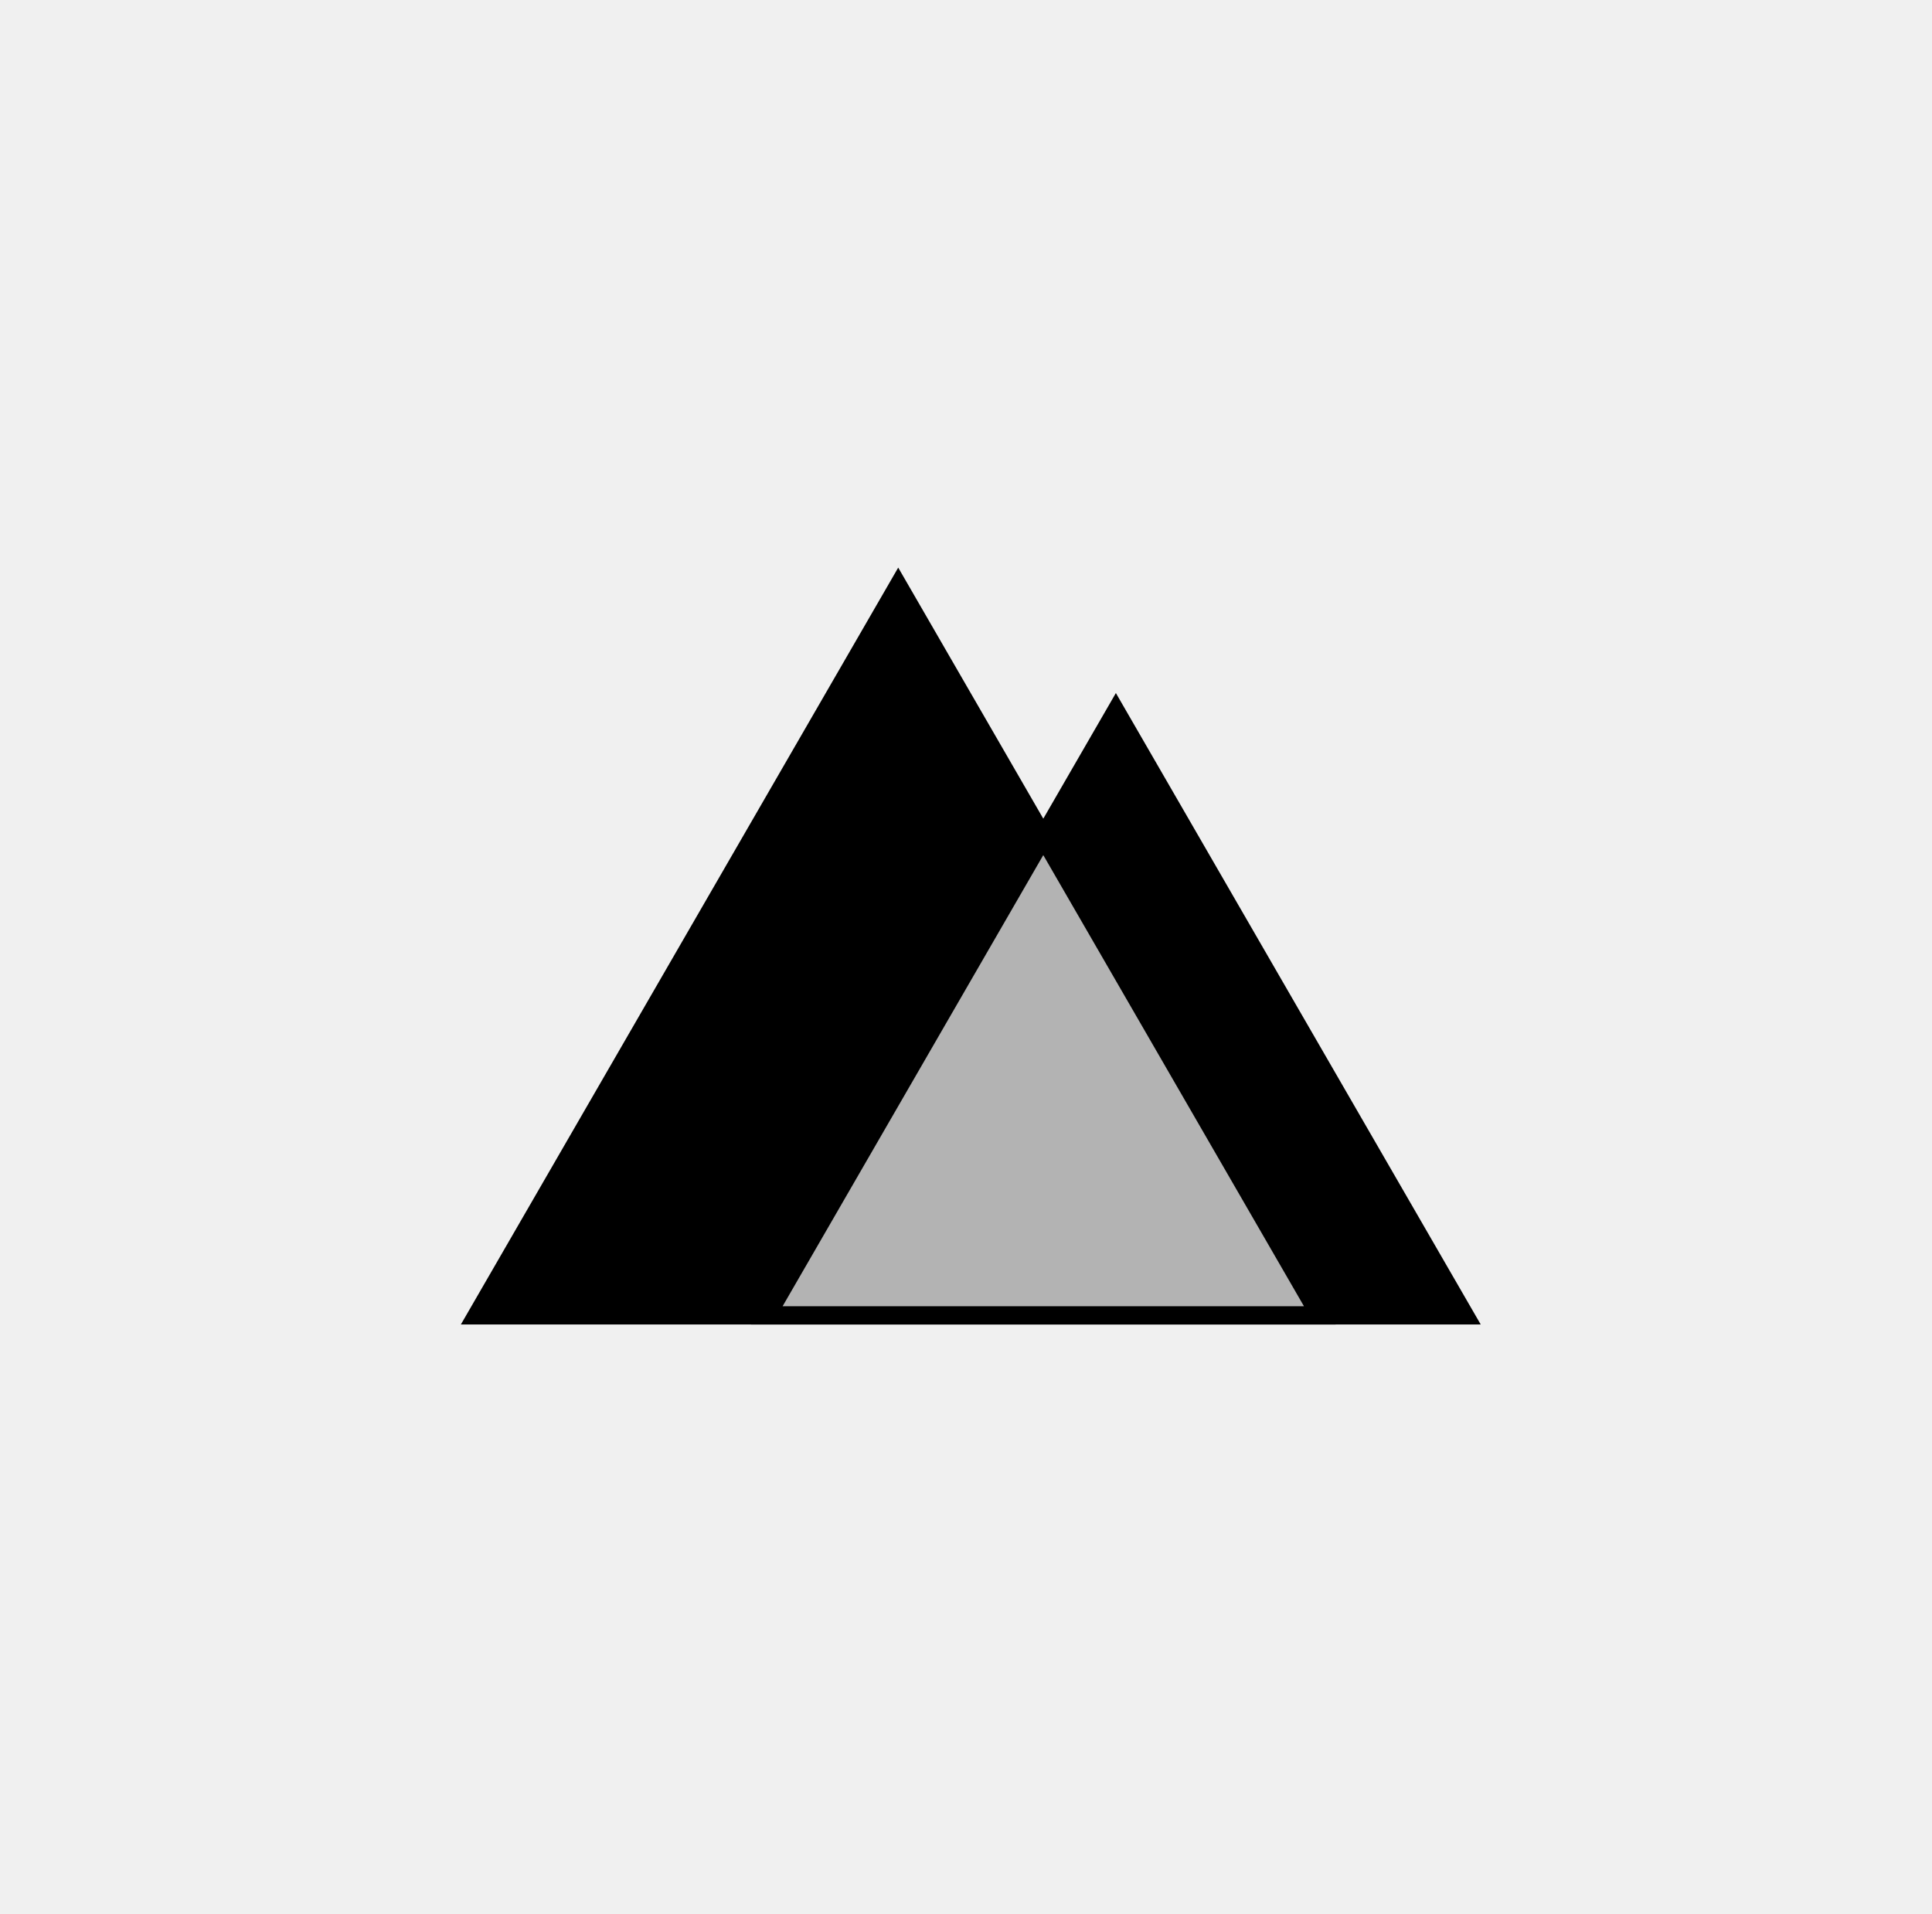
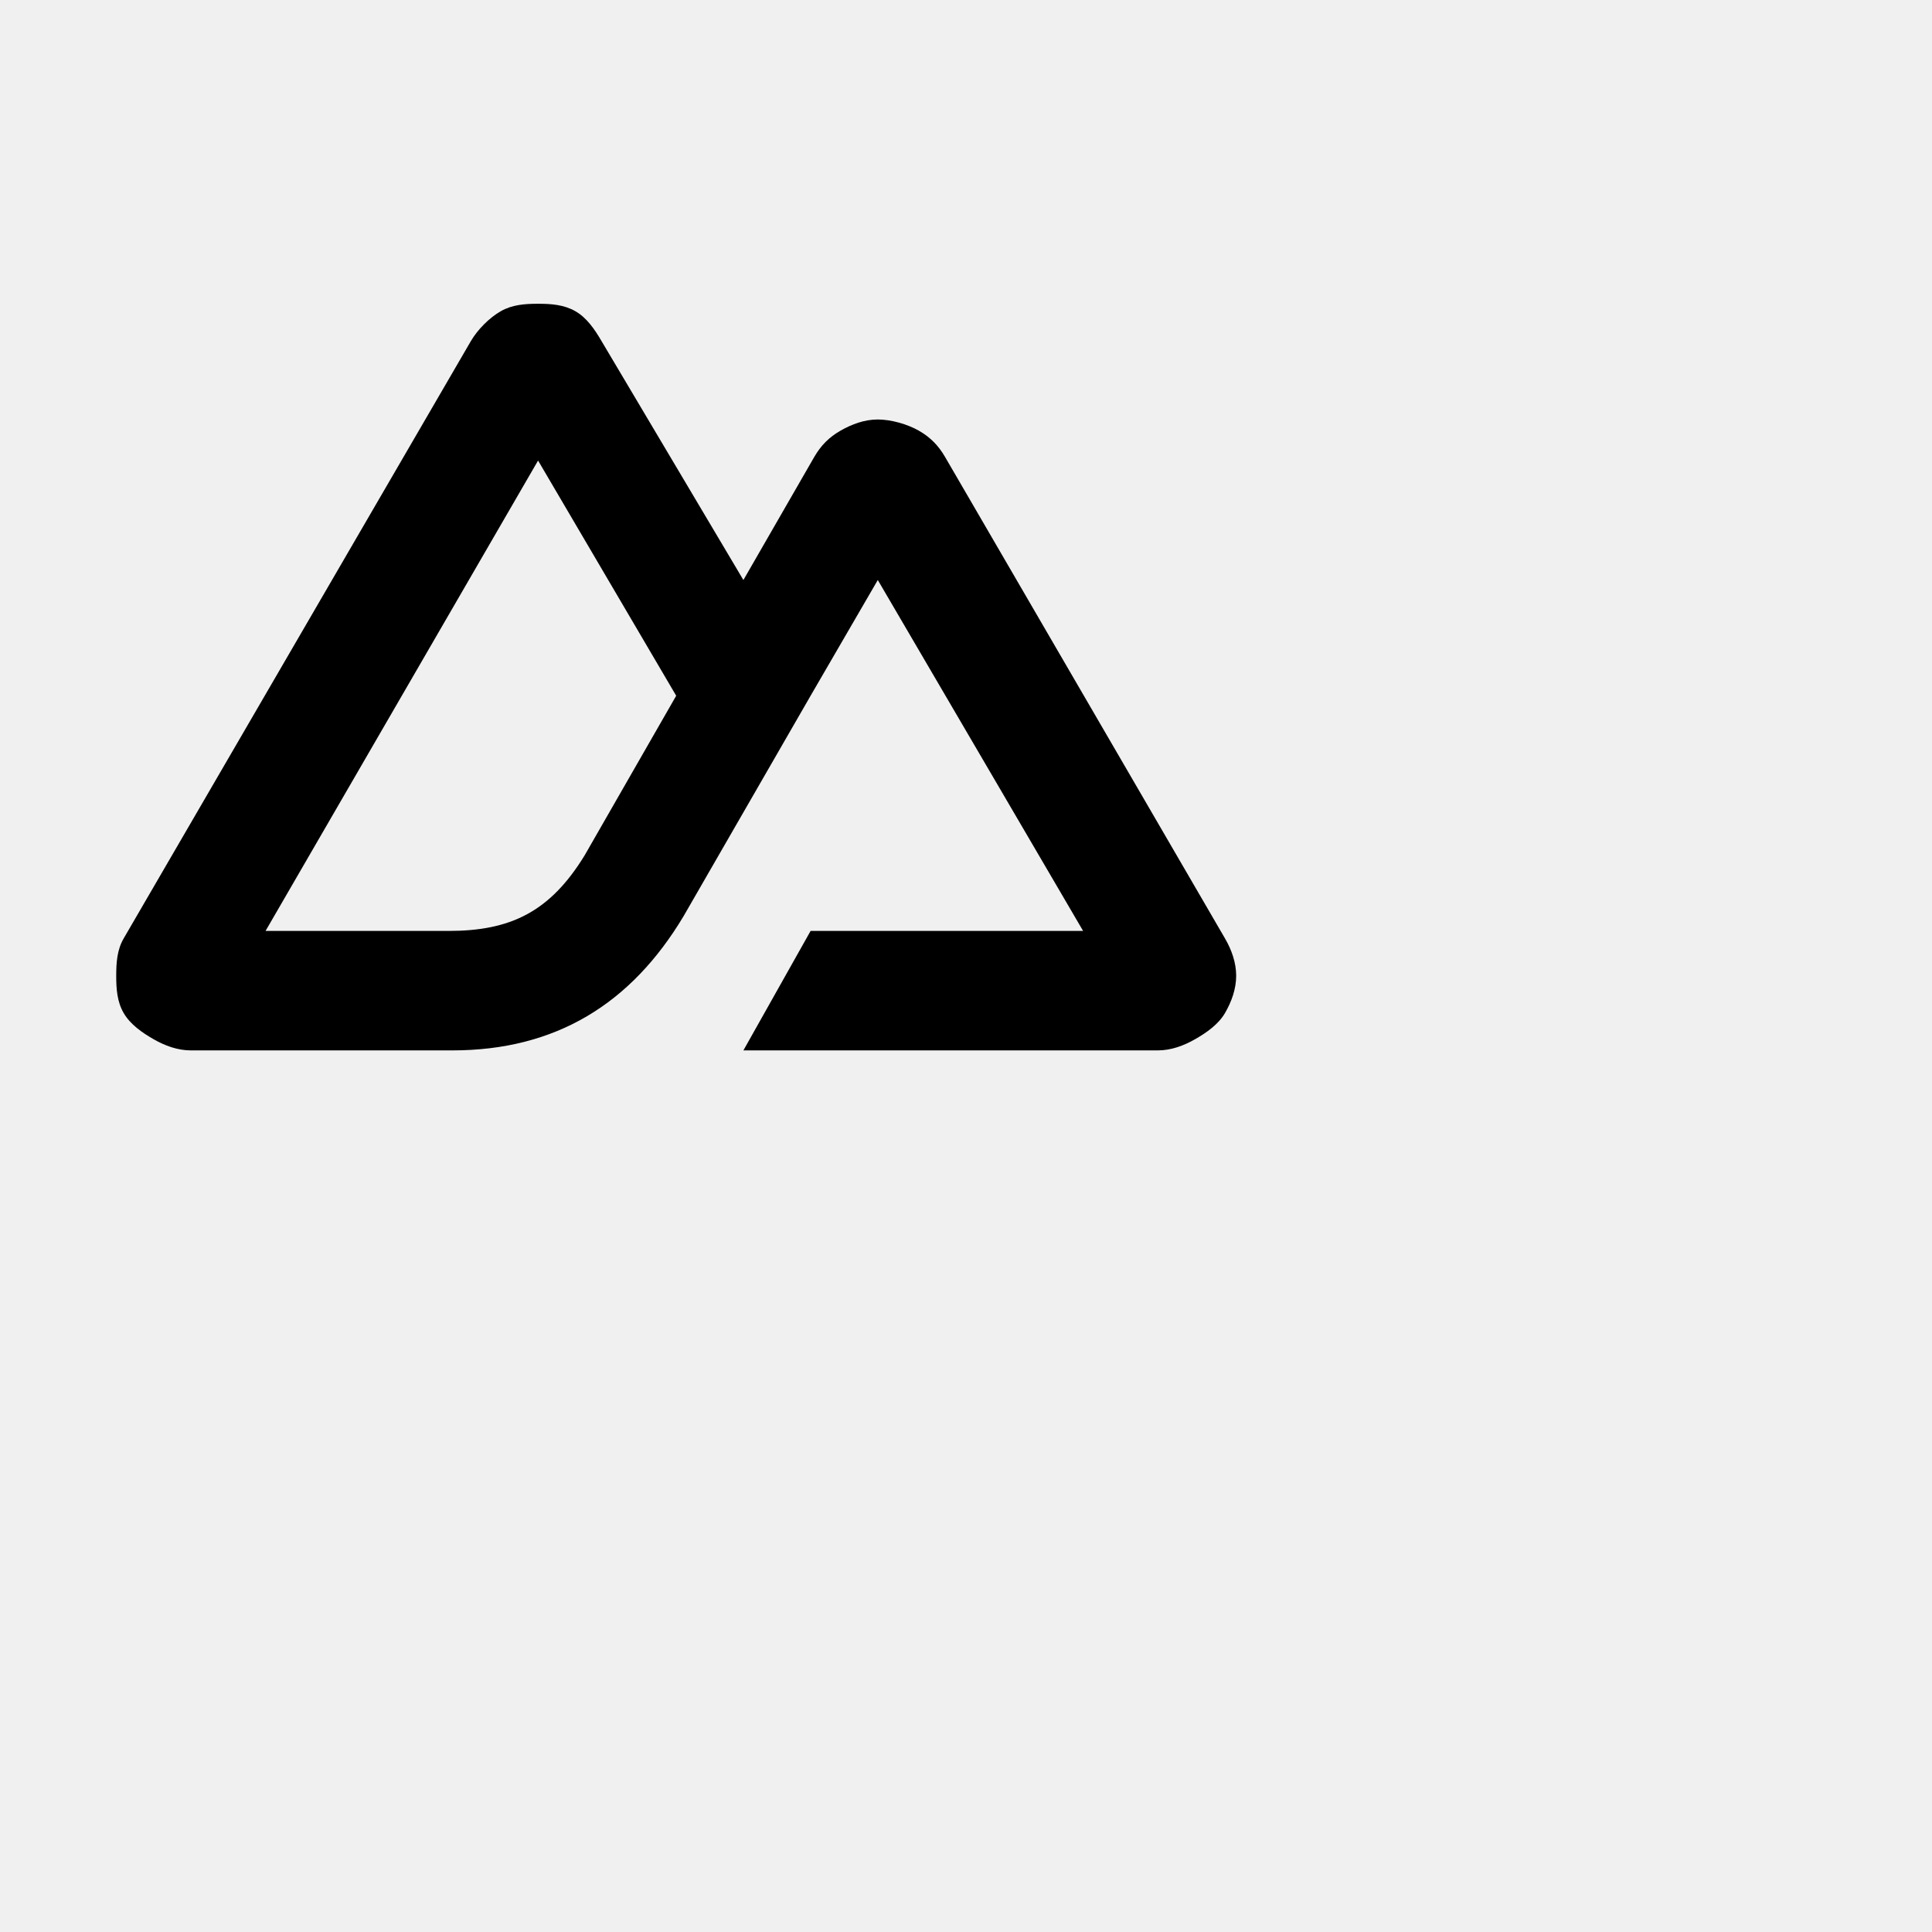
- <svg xmlns="http://www.w3.org/2000/svg" width="105" height="104" viewBox="0 0 105 105" fill="none">
-   <g>
-     <path d="M48.781 31.148L24.784 72.683H72.777L48.781 31.148Z" fill="currentColor" />
-     <path d="M40.705 72.683H80.743L60.724 38.032L40.705 72.683Z" fill="currentColor" />
-     <path d="M41.571 72.182L56.74 45.926L71.91 72.182H41.571Z" fill="white" style="opacity: 0.7" stroke="currentColor" />
-   </g>
+ <svg xmlns="http://www.w3.org/2000/svg" style="transform: scale(0.7)" width="512" height="512" viewBox="0 0 512 512" fill="none">
+   <path d="M281.44 397.667H438.32C443.326 397.667 448.118 395.908 452.453 393.427C456.789 390.946 461.258 387.831 463.76 383.533C466.262 379.236 468.002 374.36 468 369.399C467.998 364.437 466.266 359.563 463.76 355.268L357.76 172.947C355.258 168.65 352.201 165.534 347.867 163.053C343.532 160.573 337.325 158.813 332.32 158.813C327.315 158.813 322.521 160.573 318.187 163.053C313.852 165.534 310.795 168.65 308.293 172.947L281.44 219.587L227.733 129.13C225.229 124.834 222.176 120.307 217.84 117.827C213.504 115.346 208.713 115 203.707 115C198.701 115 193.909 115.346 189.573 117.827C185.238 120.307 180.771 124.834 178.267 129.13L46.827 355.268C44.321 359.563 44.002 364.437 44 369.399C43.998 374.36 44.325 379.235 46.827 383.533C49.329 387.83 53.798 390.946 58.133 393.427C62.469 395.908 67.26 397.667 72.267 397.667H171.2C210.401 397.667 238.934 380.082 258.827 346.787L306.88 263.4L332.32 219.587L410.053 352.44H306.88L281.44 397.667ZM169.787 352.44H100.533L203.707 174.36L256 263.4L221.361 323.784C208.151 345.387 193.089 352.44 169.787 352.44Z" fill="currentColor" />
</svg>
